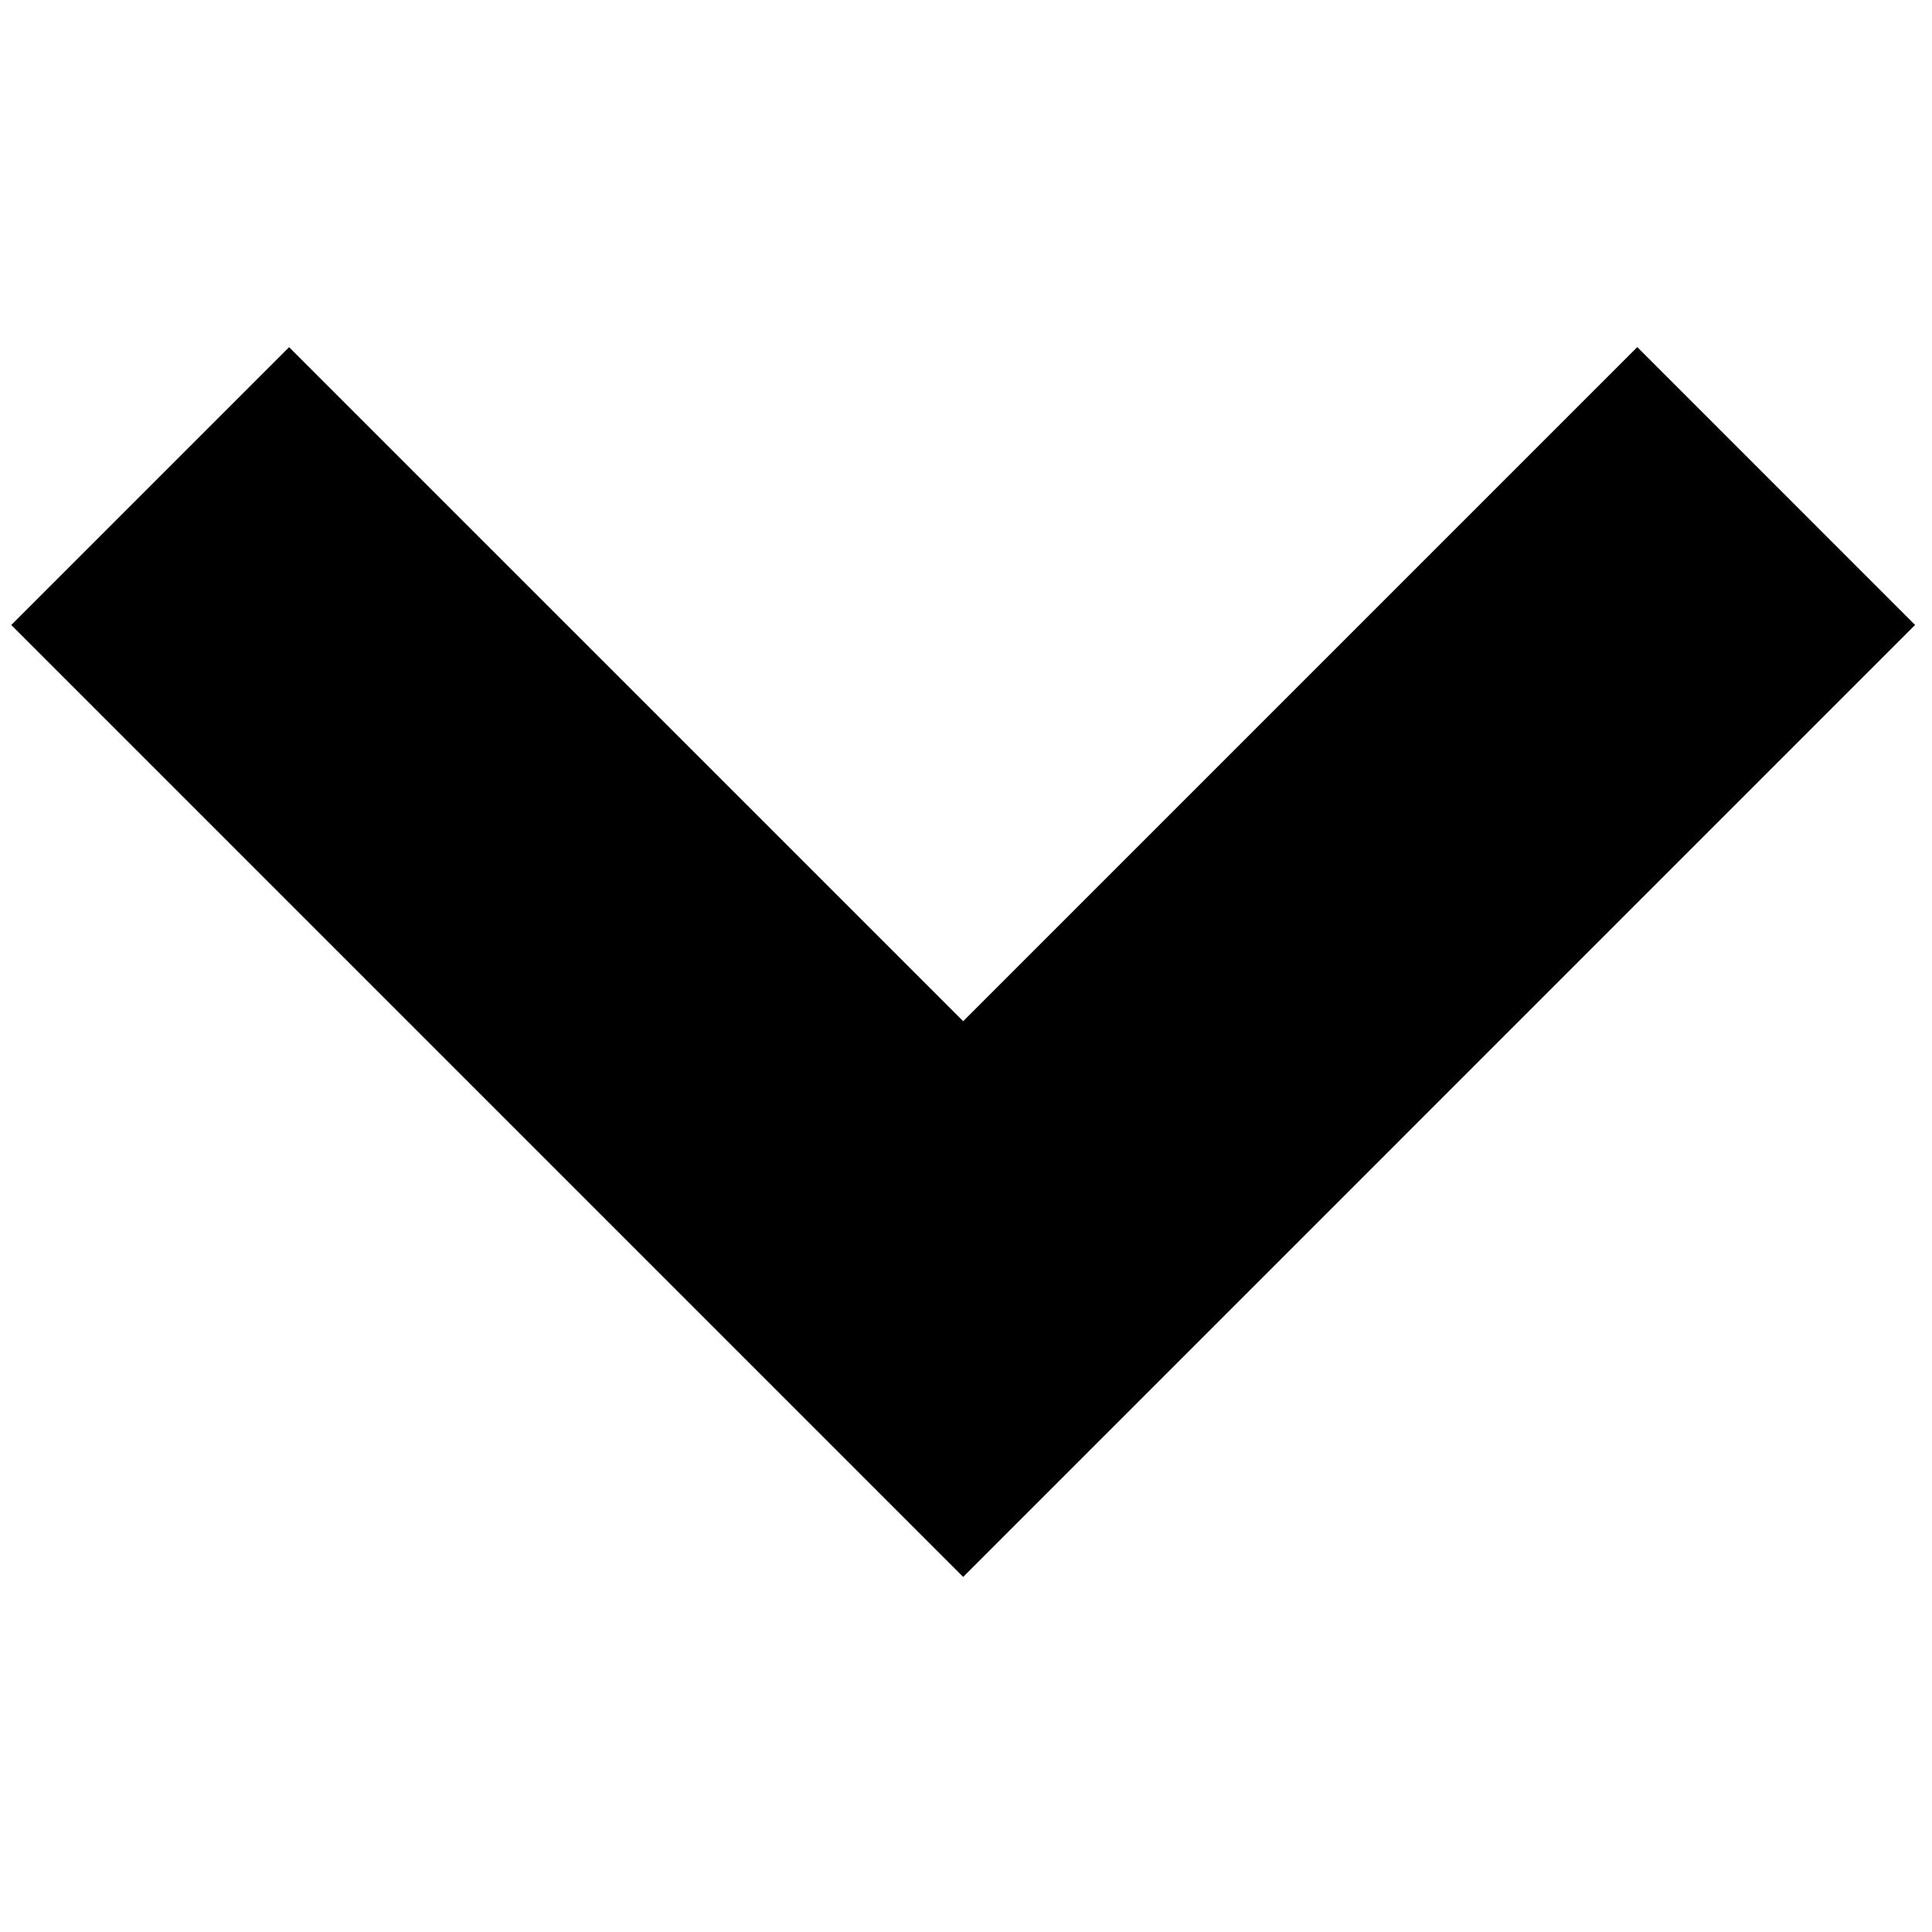
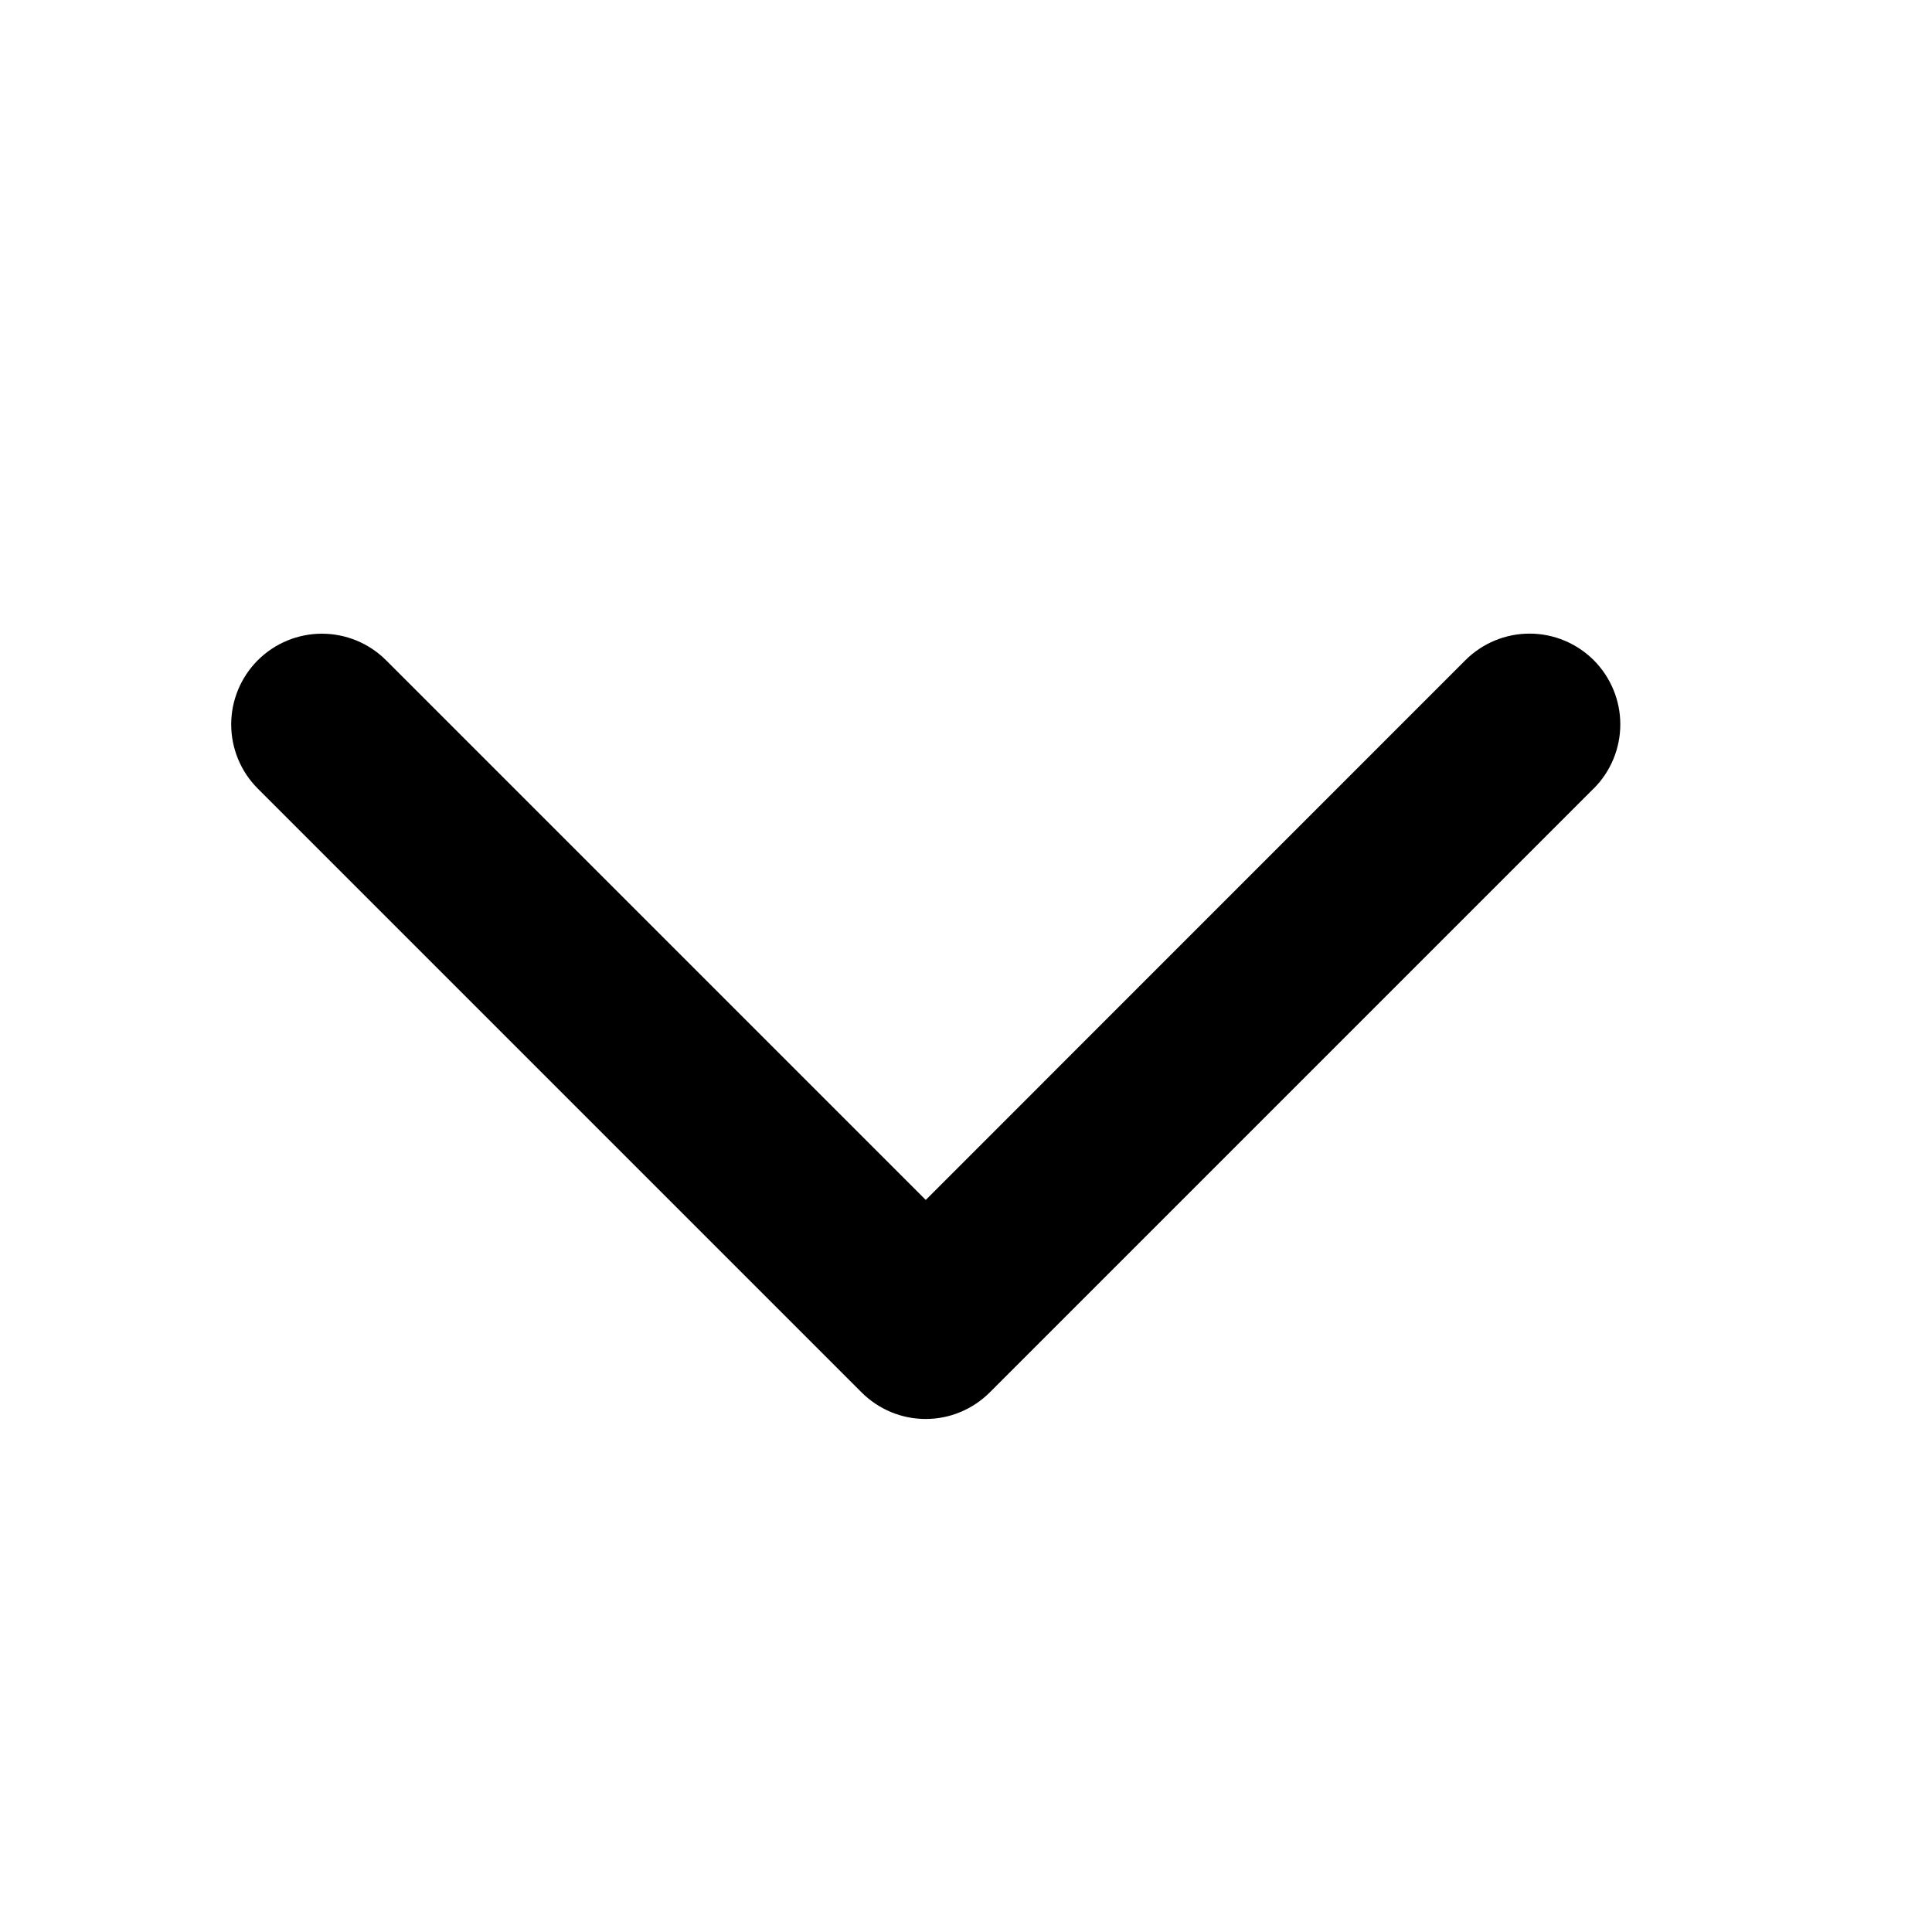
- <svg xmlns="http://www.w3.org/2000/svg" aria-hidden="true" focusable="false" width="20" height="20" viewBox="0 0 59 38">
-   <path d="M29.414,37.657 L0.344,8.586 L8.828,0.102 L29.414,20.686 L50,0.1 L58.484,8.585 L29.414,37.657" />
+ <svg xmlns="http://www.w3.org/2000/svg" width="24" height="24" viewBox="0 0 24 24" fill="none">
+   <path d="M19.796 9.796L12.296 17.296C12.191 17.401 12.067 17.484 11.93 17.541C11.794 17.598 11.647 17.627 11.499 17.627C11.351 17.627 11.204 17.598 11.068 17.541C10.931 17.484 10.807 17.401 10.702 17.296L3.202 9.796C2.991 9.585 2.872 9.298 2.872 8.999C2.872 8.7 2.991 8.414 3.202 8.202C3.413 7.991 3.7 7.872 3.999 7.872C4.298 7.872 4.585 7.991 4.796 8.202L11.5 14.906L18.204 8.201C18.415 7.99 18.702 7.871 19.001 7.871C19.3 7.871 19.586 7.99 19.798 8.201C20.009 8.413 20.128 8.699 20.128 8.998C20.128 9.297 20.009 9.584 19.798 9.795L19.796 9.796Z" fill="black" />
</svg>
